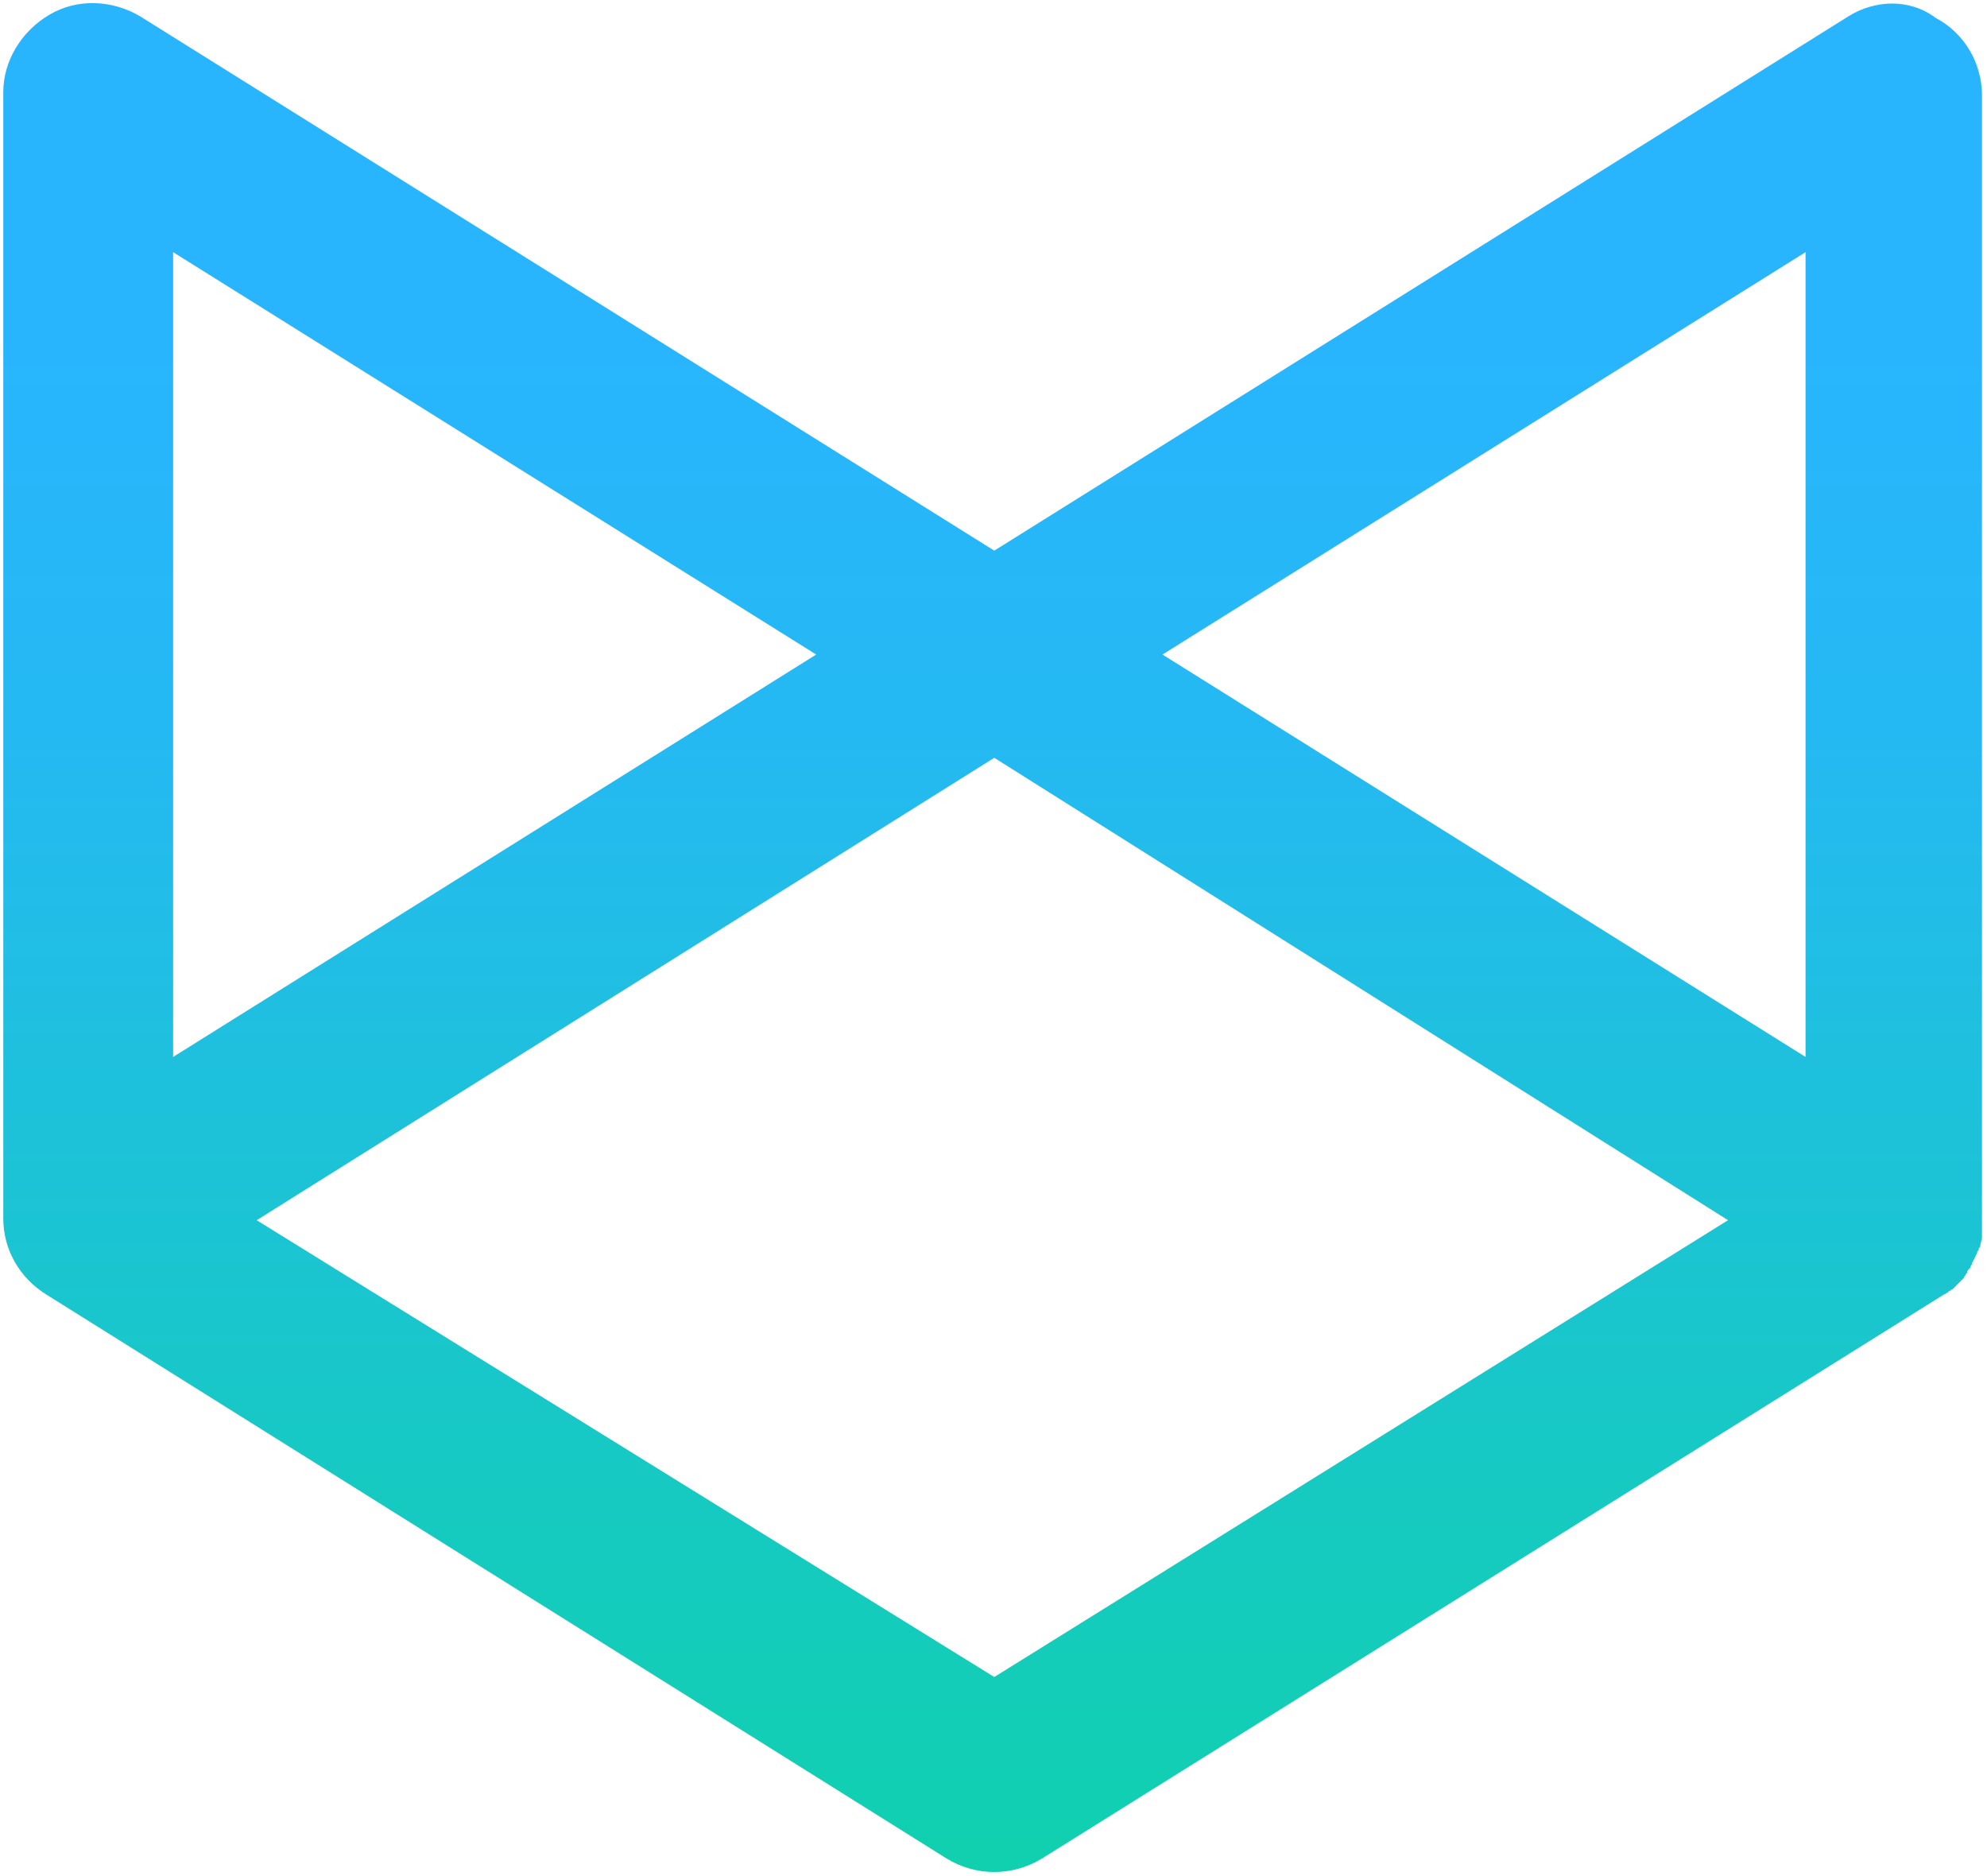
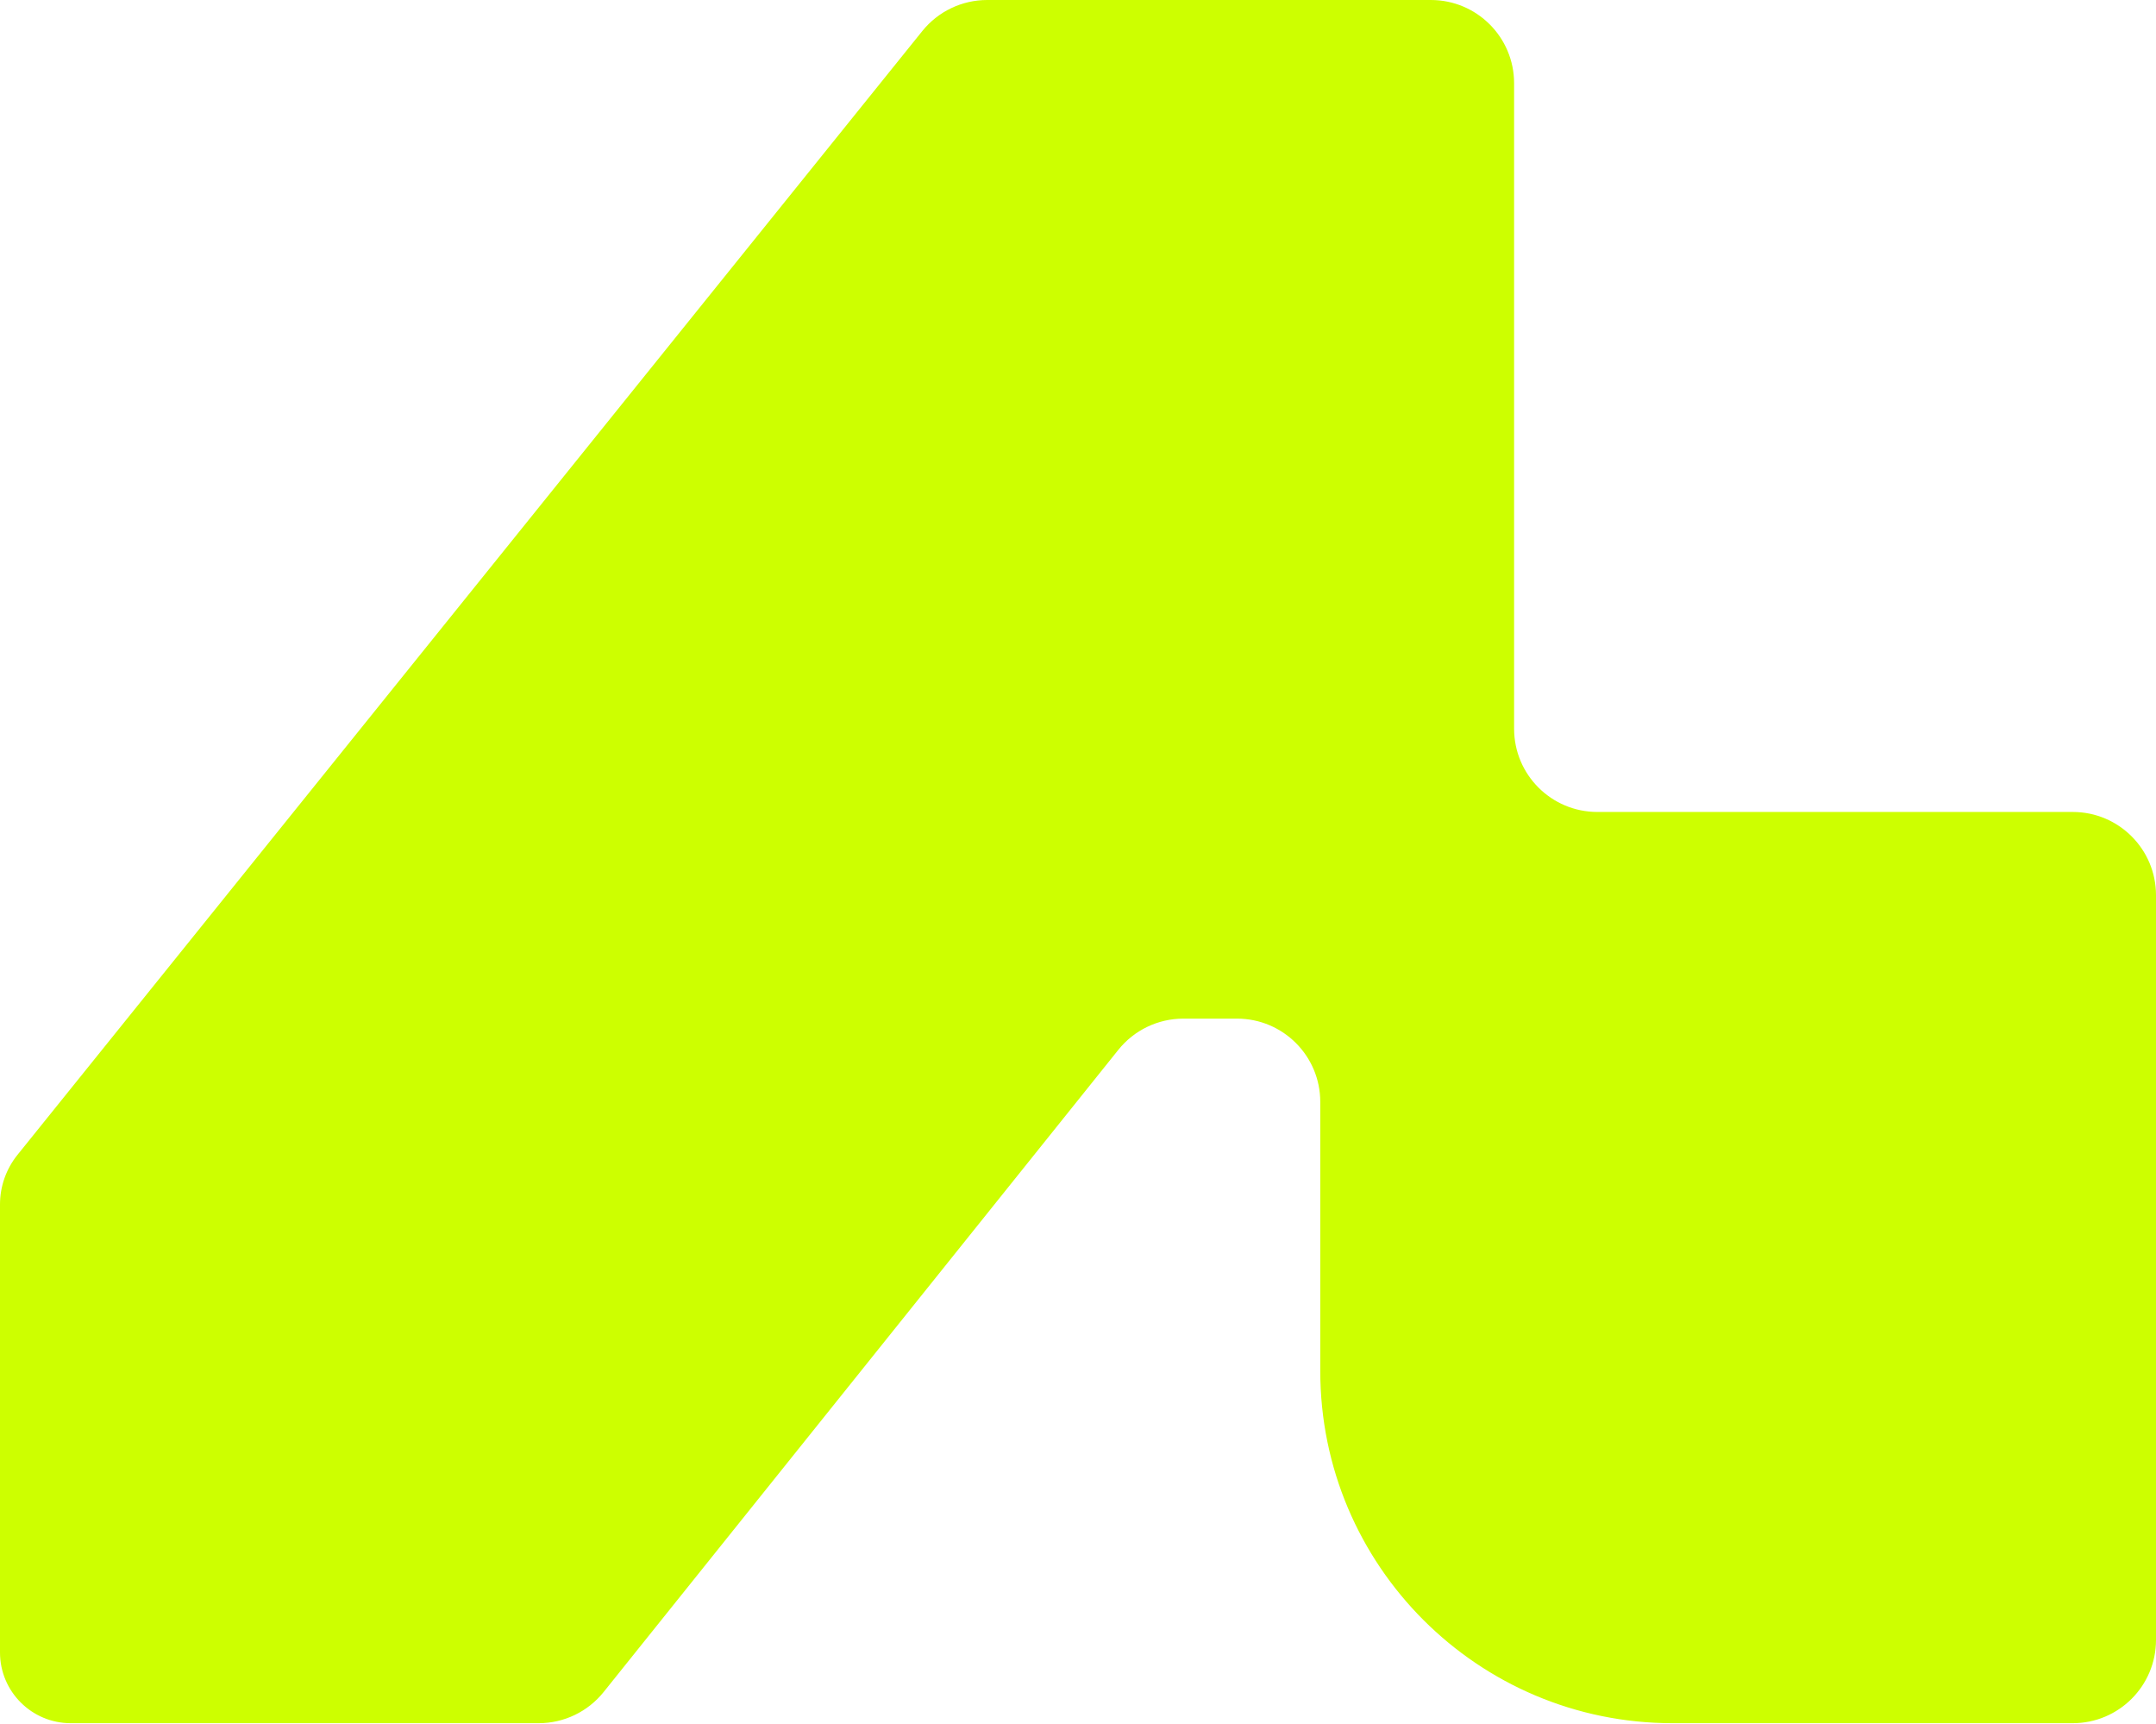
- <svg xmlns="http://www.w3.org/2000/svg" width="339" height="320" viewBox="0 0 339 320">
-   <defs>
-     <linearGradient id="a" x1="0%" x2="83.49%" y1="50%" y2="50%">
-       <stop offset="0%" stop-color="#10D0AF" />
-       <stop offset="24.26%" stop-color="#16CAC2" />
-       <stop offset="73.22%" stop-color="#25B9F3" />
-       <stop offset="100%" stop-color="#28B5FE" />
-     </linearGradient>
-   </defs>
-   <path fill="url(#a)" fill-rule="evenodd" d="M235.989,394.624 L304.631,284.91 L373.273,394.624 L235.989,394.624 Z M130.213,256.215 L208.138,130.373 L287.019,256.215 L208.138,381.402 L130.213,256.215 Z M400.56,87.143 C405.905,87.143 410.969,90.237 413.782,95.02 C416.596,99.802 416.314,105.71 413.501,110.492 L322.354,256.215 L413.501,401.938 C416.314,406.44 416.596,412.347 413.22,416.848 C410.688,421.631 405.624,424.725 399.998,424.725 L205.044,424.725 C204.763,424.725 204.2,424.444 203.919,424.444 L203.637,424.444 C203.356,424.163 203.356,424.163 203.075,424.163 C202.793,423.881 202.512,423.881 202.512,423.881 L200.824,423.037 C200.824,423.037 200.543,423.037 200.262,422.756 L199.98,422.756 C199.98,422.475 199.699,422.475 199.418,422.193 C199.136,422.193 199.136,422.193 198.855,421.912 C198.574,421.912 198.574,421.631 198.292,421.631 L198.011,421.349 L196.323,419.662 C196.323,419.38 196.042,419.38 196.042,419.099 L195.76,418.818 C195.76,418.536 195.479,418.536 195.479,418.255 L99.268,264.374 C96.174,259.31 96.174,253.121 99.268,248.057 L195.479,94.457 C198.292,89.956 203.075,87.143 208.42,87.143 Z M373.273,116.119 L235.989,116.119 L304.631,225.833 L373.273,116.119 Z" transform="rotate(-90 164.852 251.434)" />
+ <svg xmlns="http://www.w3.org/2000/svg" viewBox="0 0 518 414" version="1.1">
+   <g id="Page-1" stroke="none" stroke-width="1" fill="none" fill-rule="evenodd">
+     <g id="Group" transform="translate(-241, -293)" fill="#CDFF00">
+       <path d="M478.172,293 L584.778,293 C595.823,293 604.778,301.954 604.778,313 L604.778,468.075 C604.778,479.121 613.732,488.075 624.778,488.075 L739,488.075 C750.046,488.075 759,497.029 759,508.075 L759,687 C759,698.046 750.046,707 739,707 L642.843,707 C596.099,707 558.206,669.107 558.206,622.363 L558.206,557.727 C558.206,546.681 549.252,537.727 538.206,537.727 L525.301,537.727 C519.232,537.727 513.491,540.483 509.695,545.219 L386.032,699.508 C382.236,704.244 376.495,707 370.426,707 L258,707 C248.611,707 241,699.389 241,690 L241,582.369 C241,578.034 242.482,573.83 245.201,570.453 L462.594,300.457 C466.391,295.742 472.118,293 478.172,293 Z" id="Rectangle" />
+     </g>
+   </g>
</svg>
